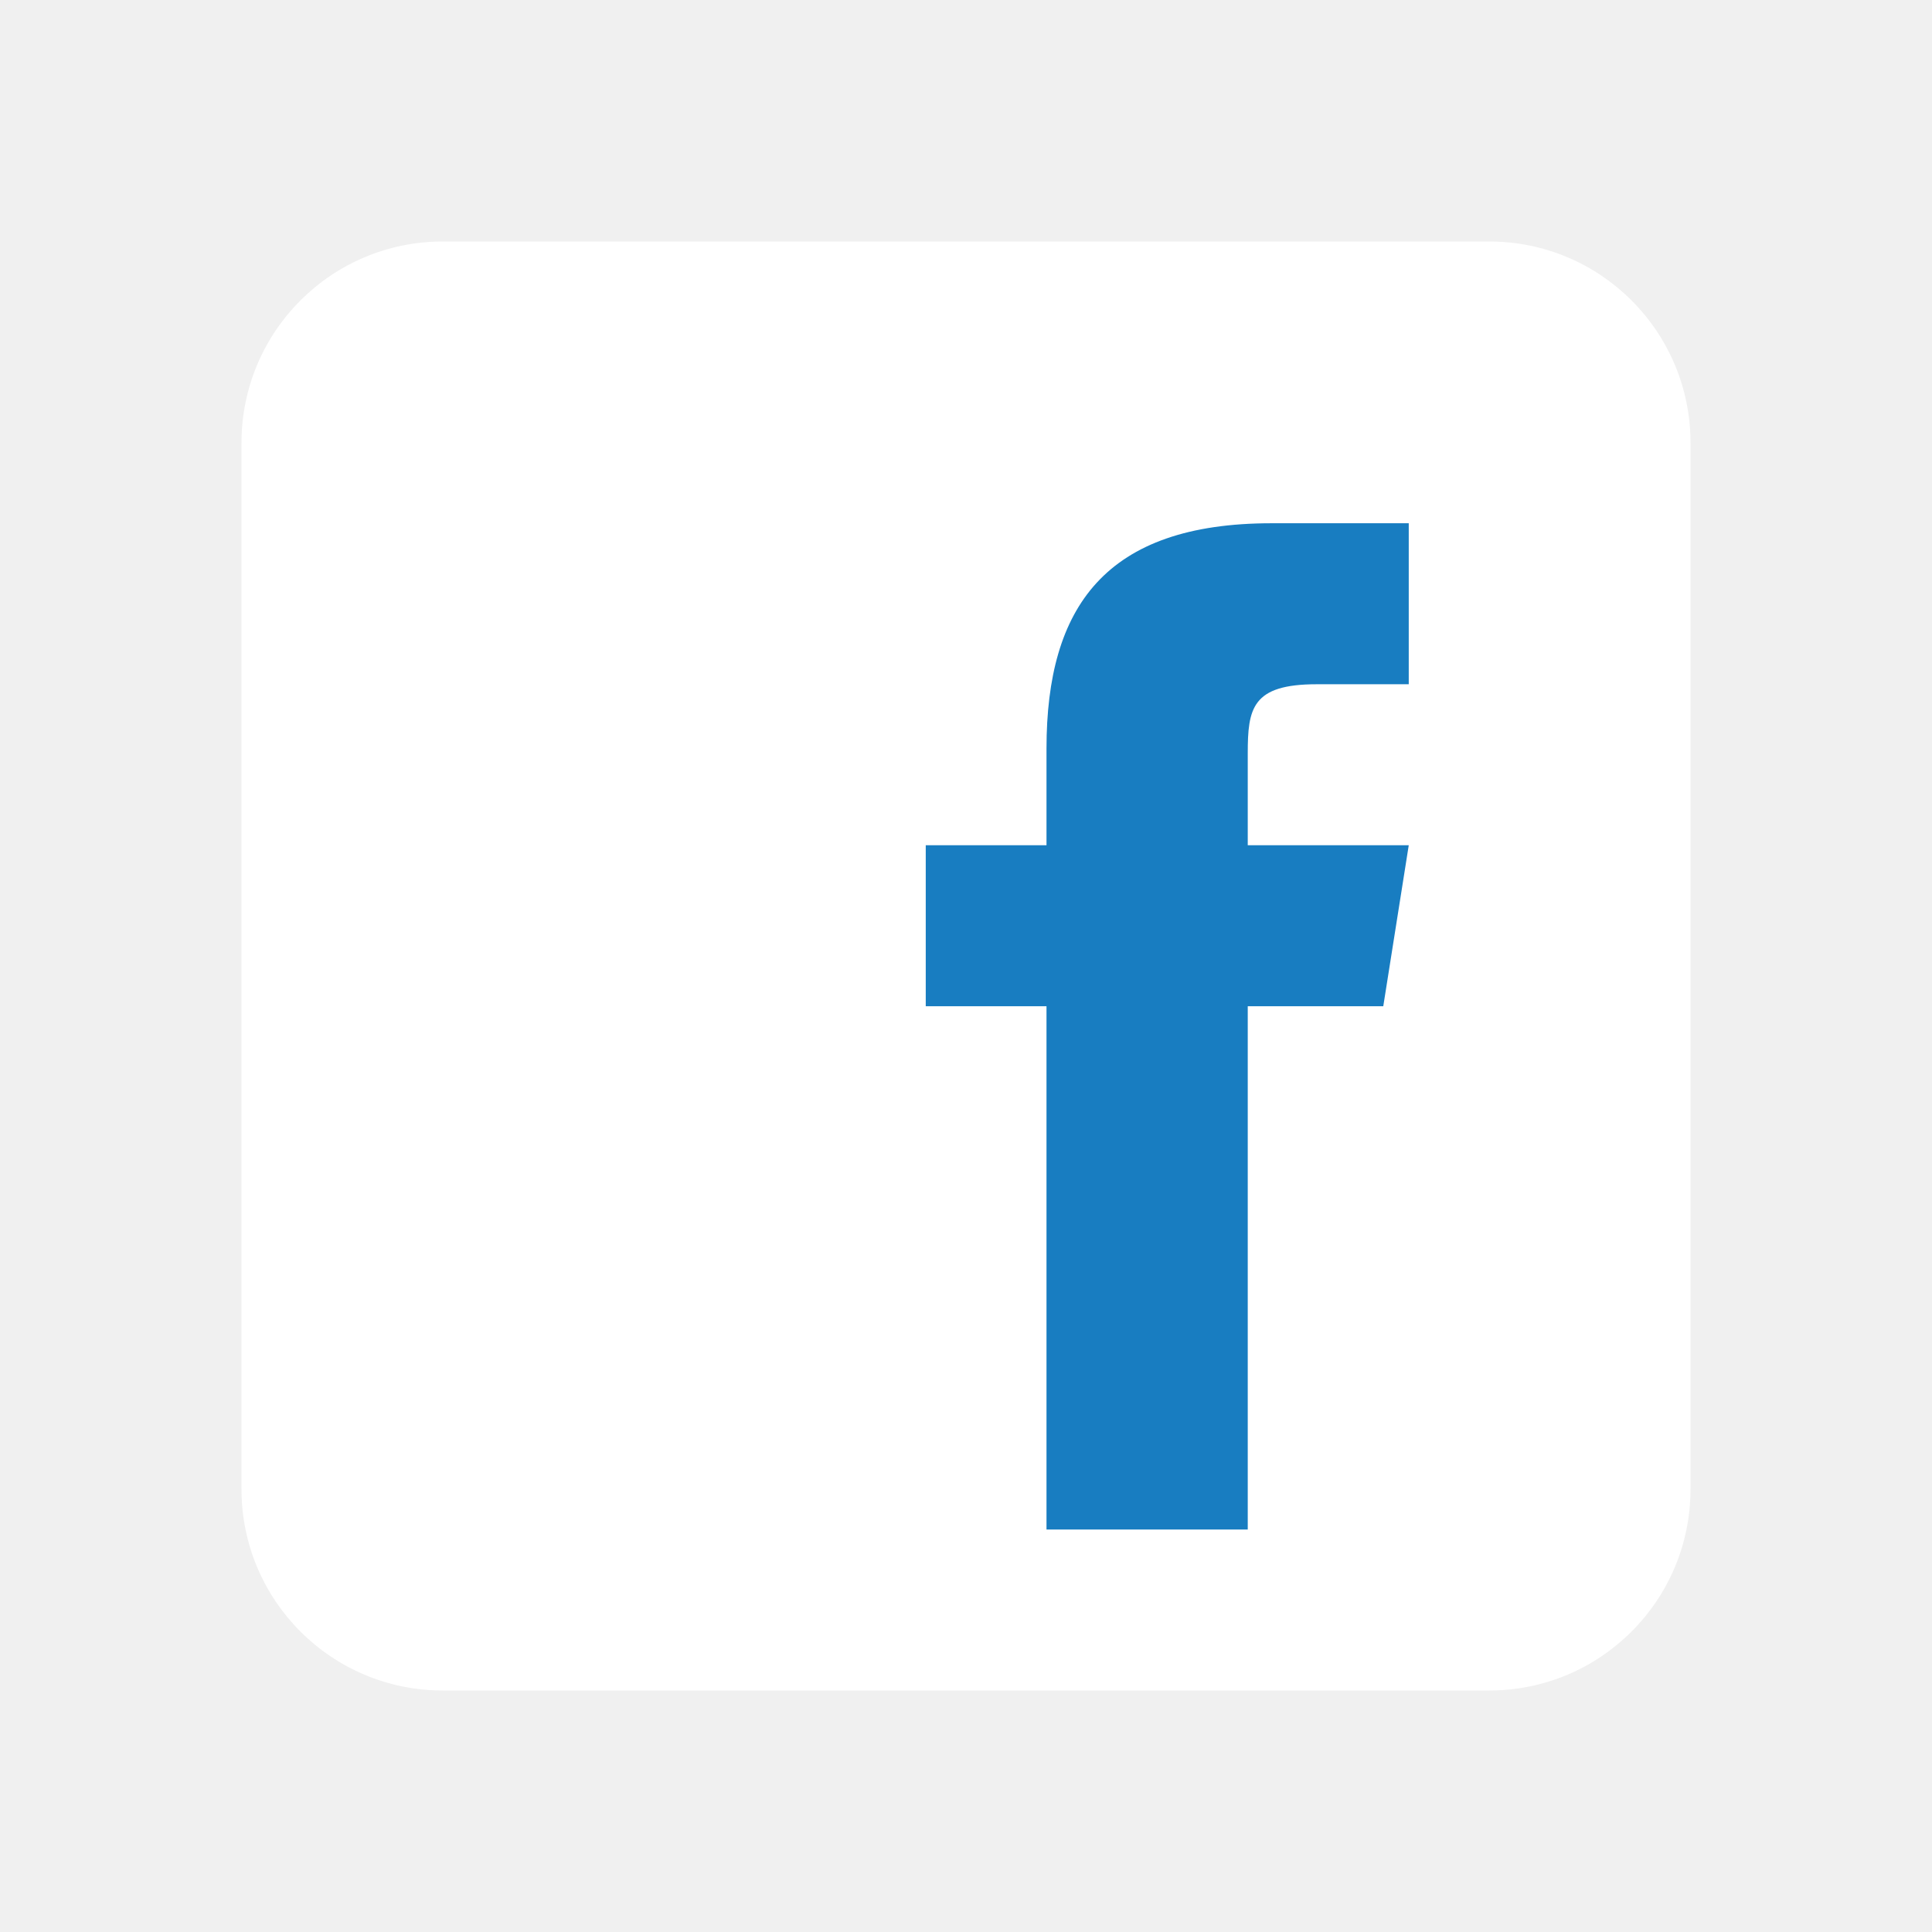
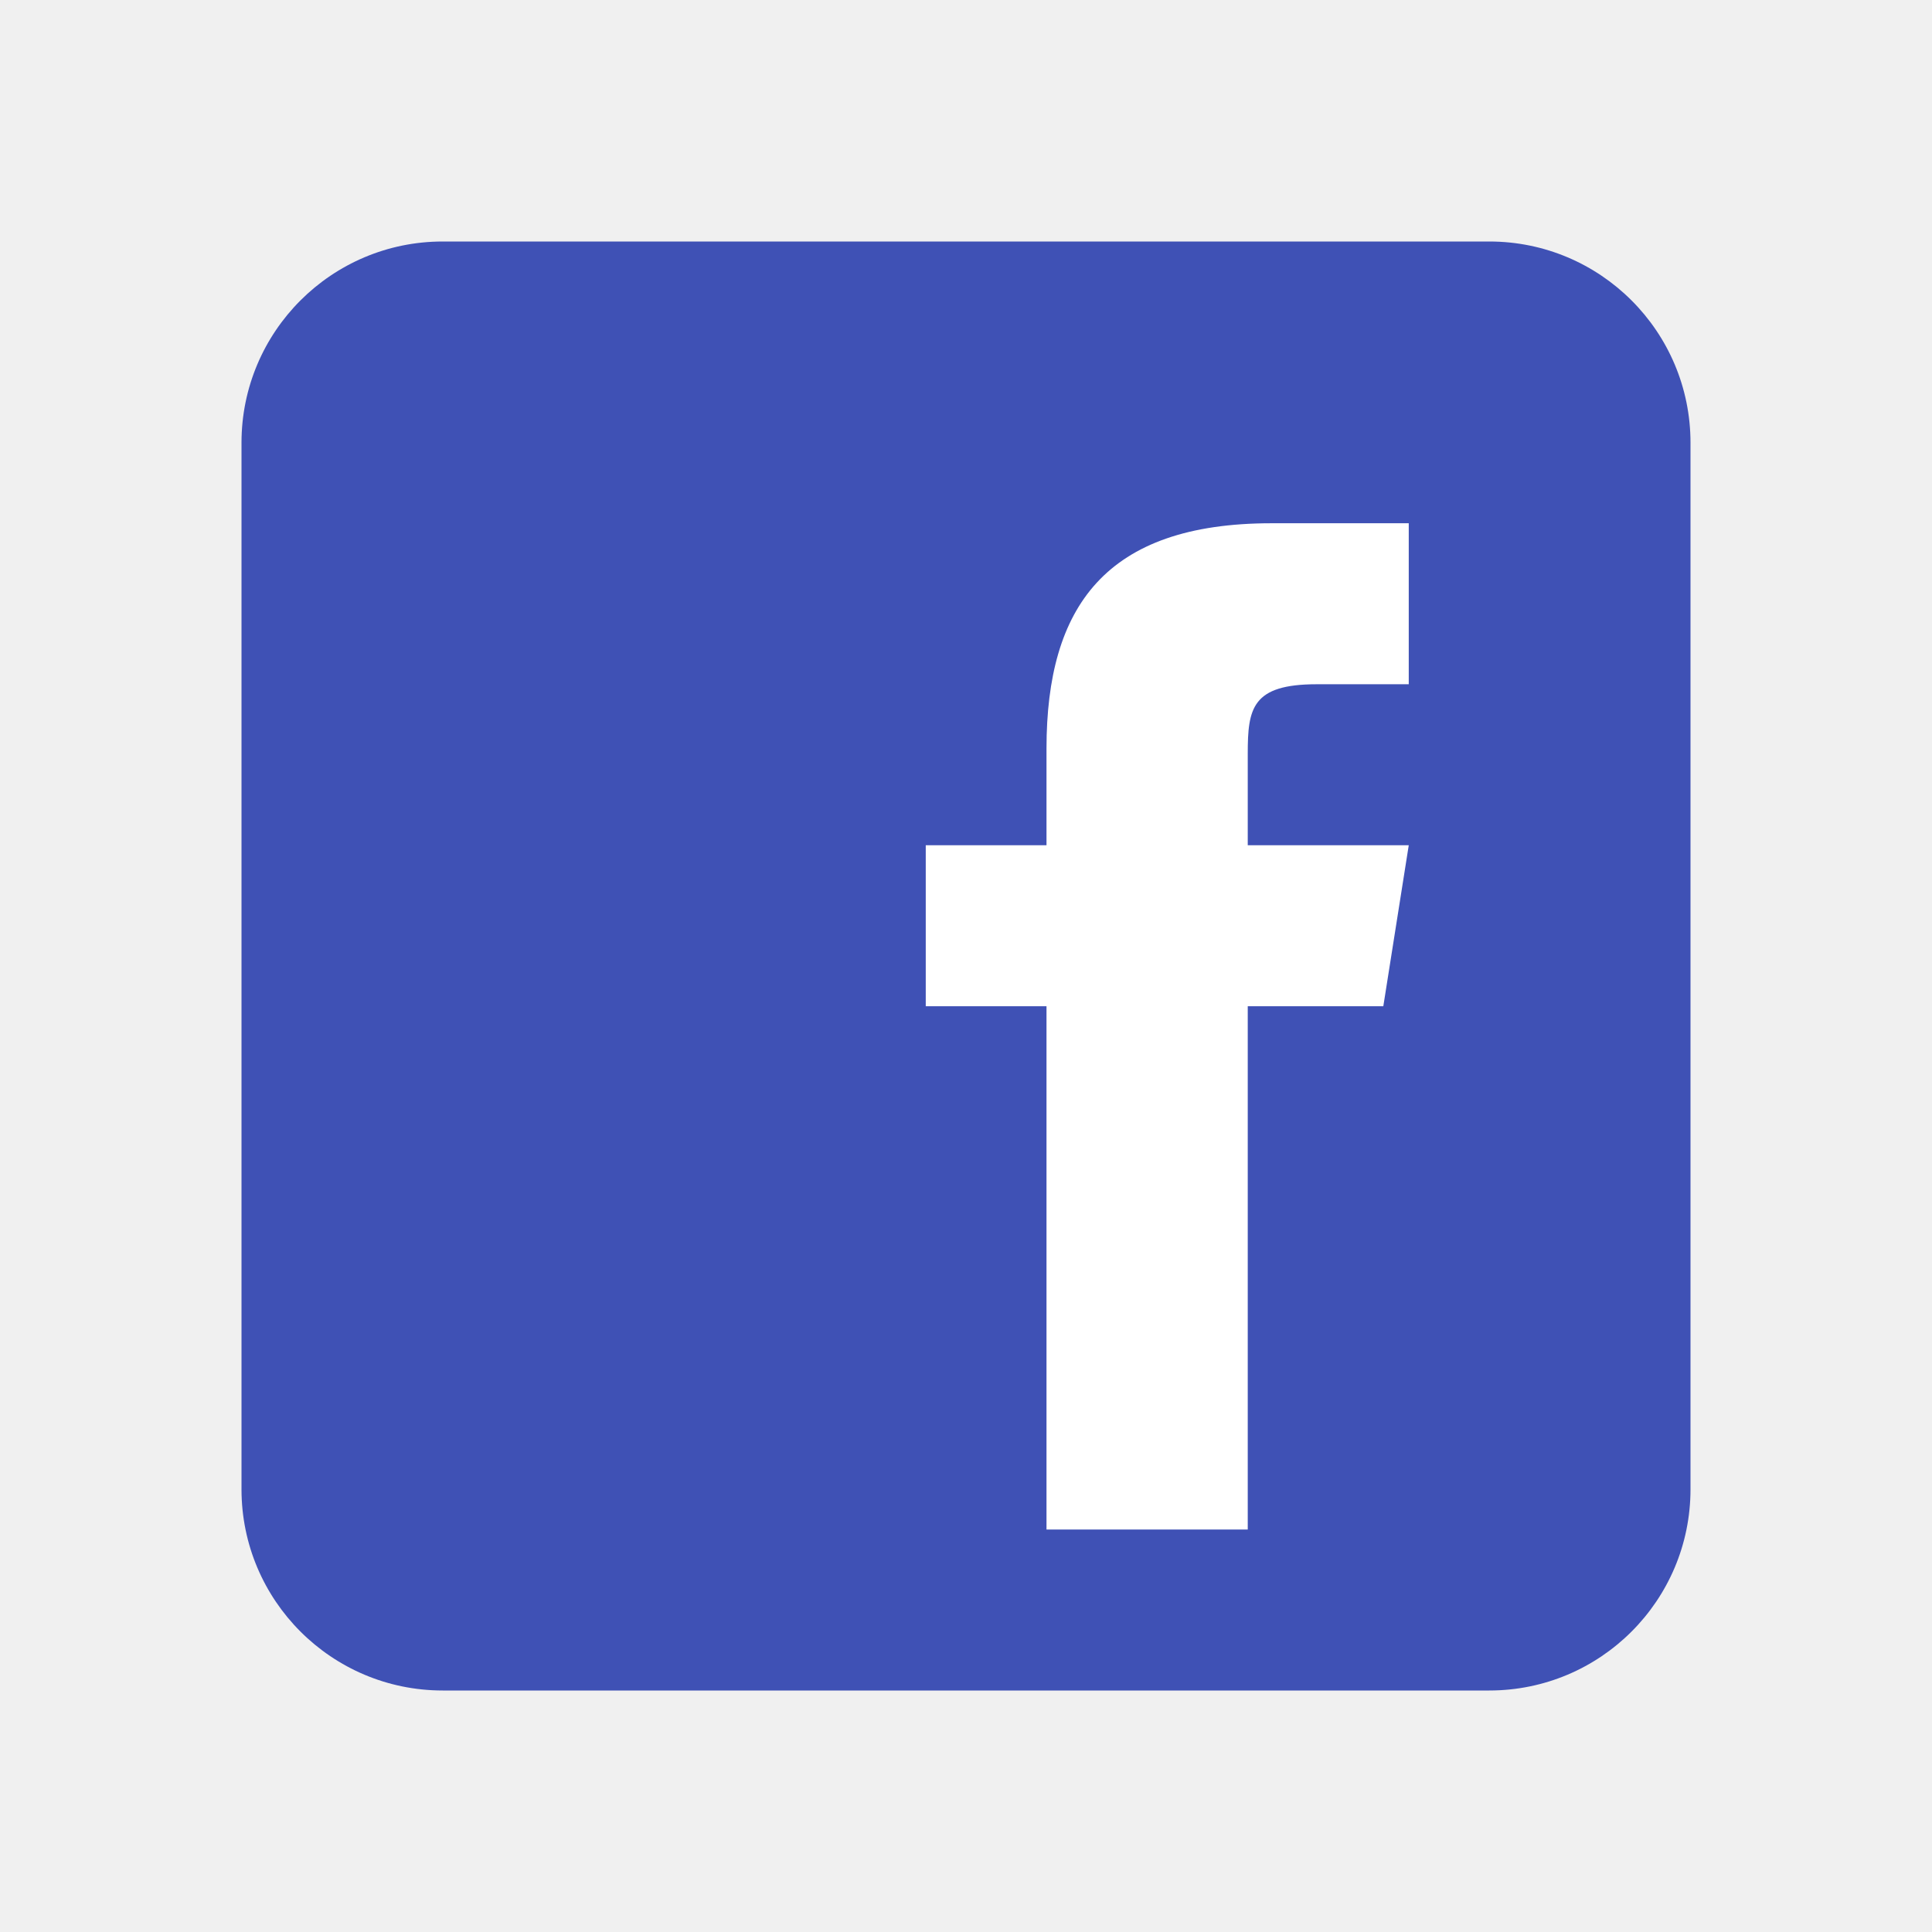
- <svg xmlns="http://www.w3.org/2000/svg" width="96pt" height="96pt" viewBox="0 0 96 96" version="1.1">
-   <g id="surface2065223">
-     <path style=" stroke:none;fill-rule:nonzero;fill:rgb(100%,100%,100%);fill-opacity:1;" d="M 84 74 C 84 79.523 79.523 84 74 84 L 22 84 C 16.477 84 12 79.523 12 74 L 12 22 C 12 16.477 16.477 12 22 12 L 74 12 C 79.523 12 84 16.477 84 22 Z M 84 74 " />
-     <path style=" stroke:none;fill-rule:nonzero;fill:rgb(9.412%,49.02%,75.686%);fill-opacity:1;" d="M 68.734 50 L 62 50 L 62 76 L 52 76 L 52 50 L 46 50 L 46 42 L 52 42 L 52 37.18 C 52.004 30.164 54.918 26 63.184 26 L 70 26 L 70 34 L 65.426 34 C 62.207 34 62 35.199 62 37.445 L 62 42 L 70 42 Z M 68.734 50 " />
-   </g>
+ <svg xmlns="http://www.w3.org/2000/svg" viewBox="0 0 48 48" width="96px" height="96px">
+   <path fill="#3F51B5" d="M42,37c0,2.762-2.238,5-5,5H11c-2.761,0-5-2.238-5-5V11c0-2.762,2.239-5,5-5h26c2.762,0,5,2.238,5,5V37z" />
+   <path fill="#FFF" d="M34.368,25H31v13h-5V25h-3v-4h3v-2.41c0.002-3.508,1.459-5.59,5.592-5.59H35v4h-2.287C31.104,17,31,17.6,31,18.723V21h4L34.368,25z" />
</svg>
